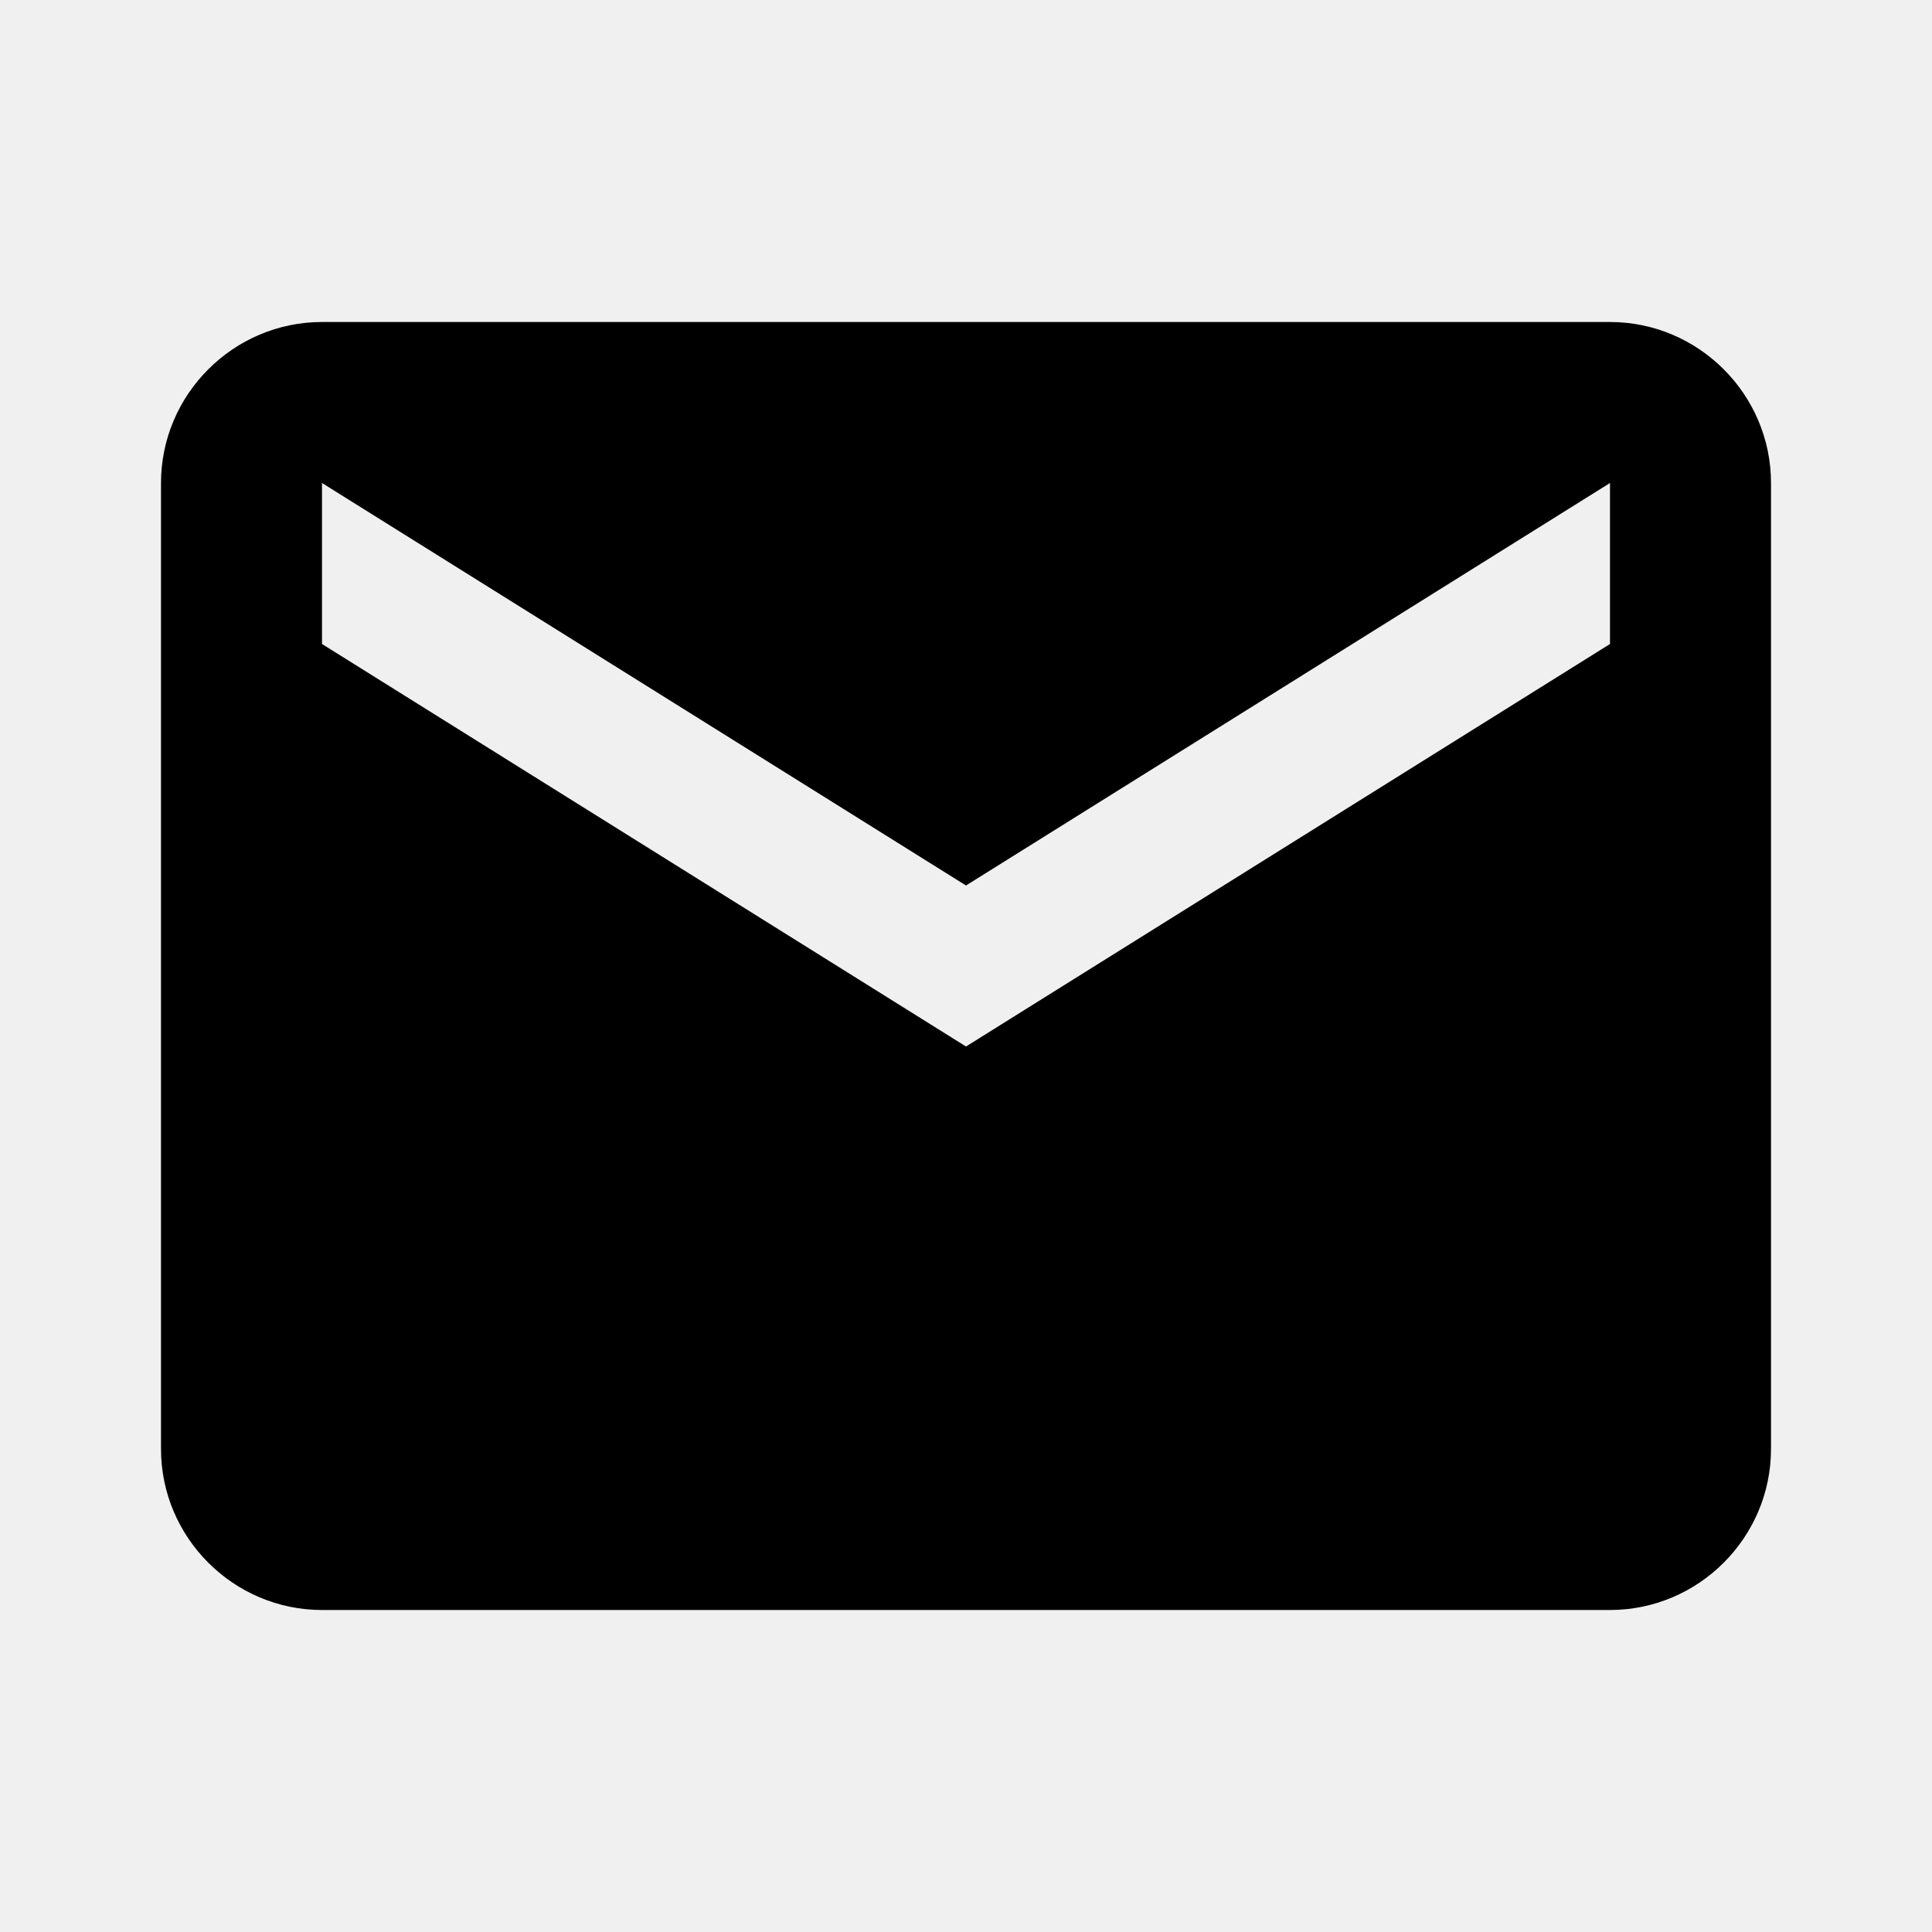
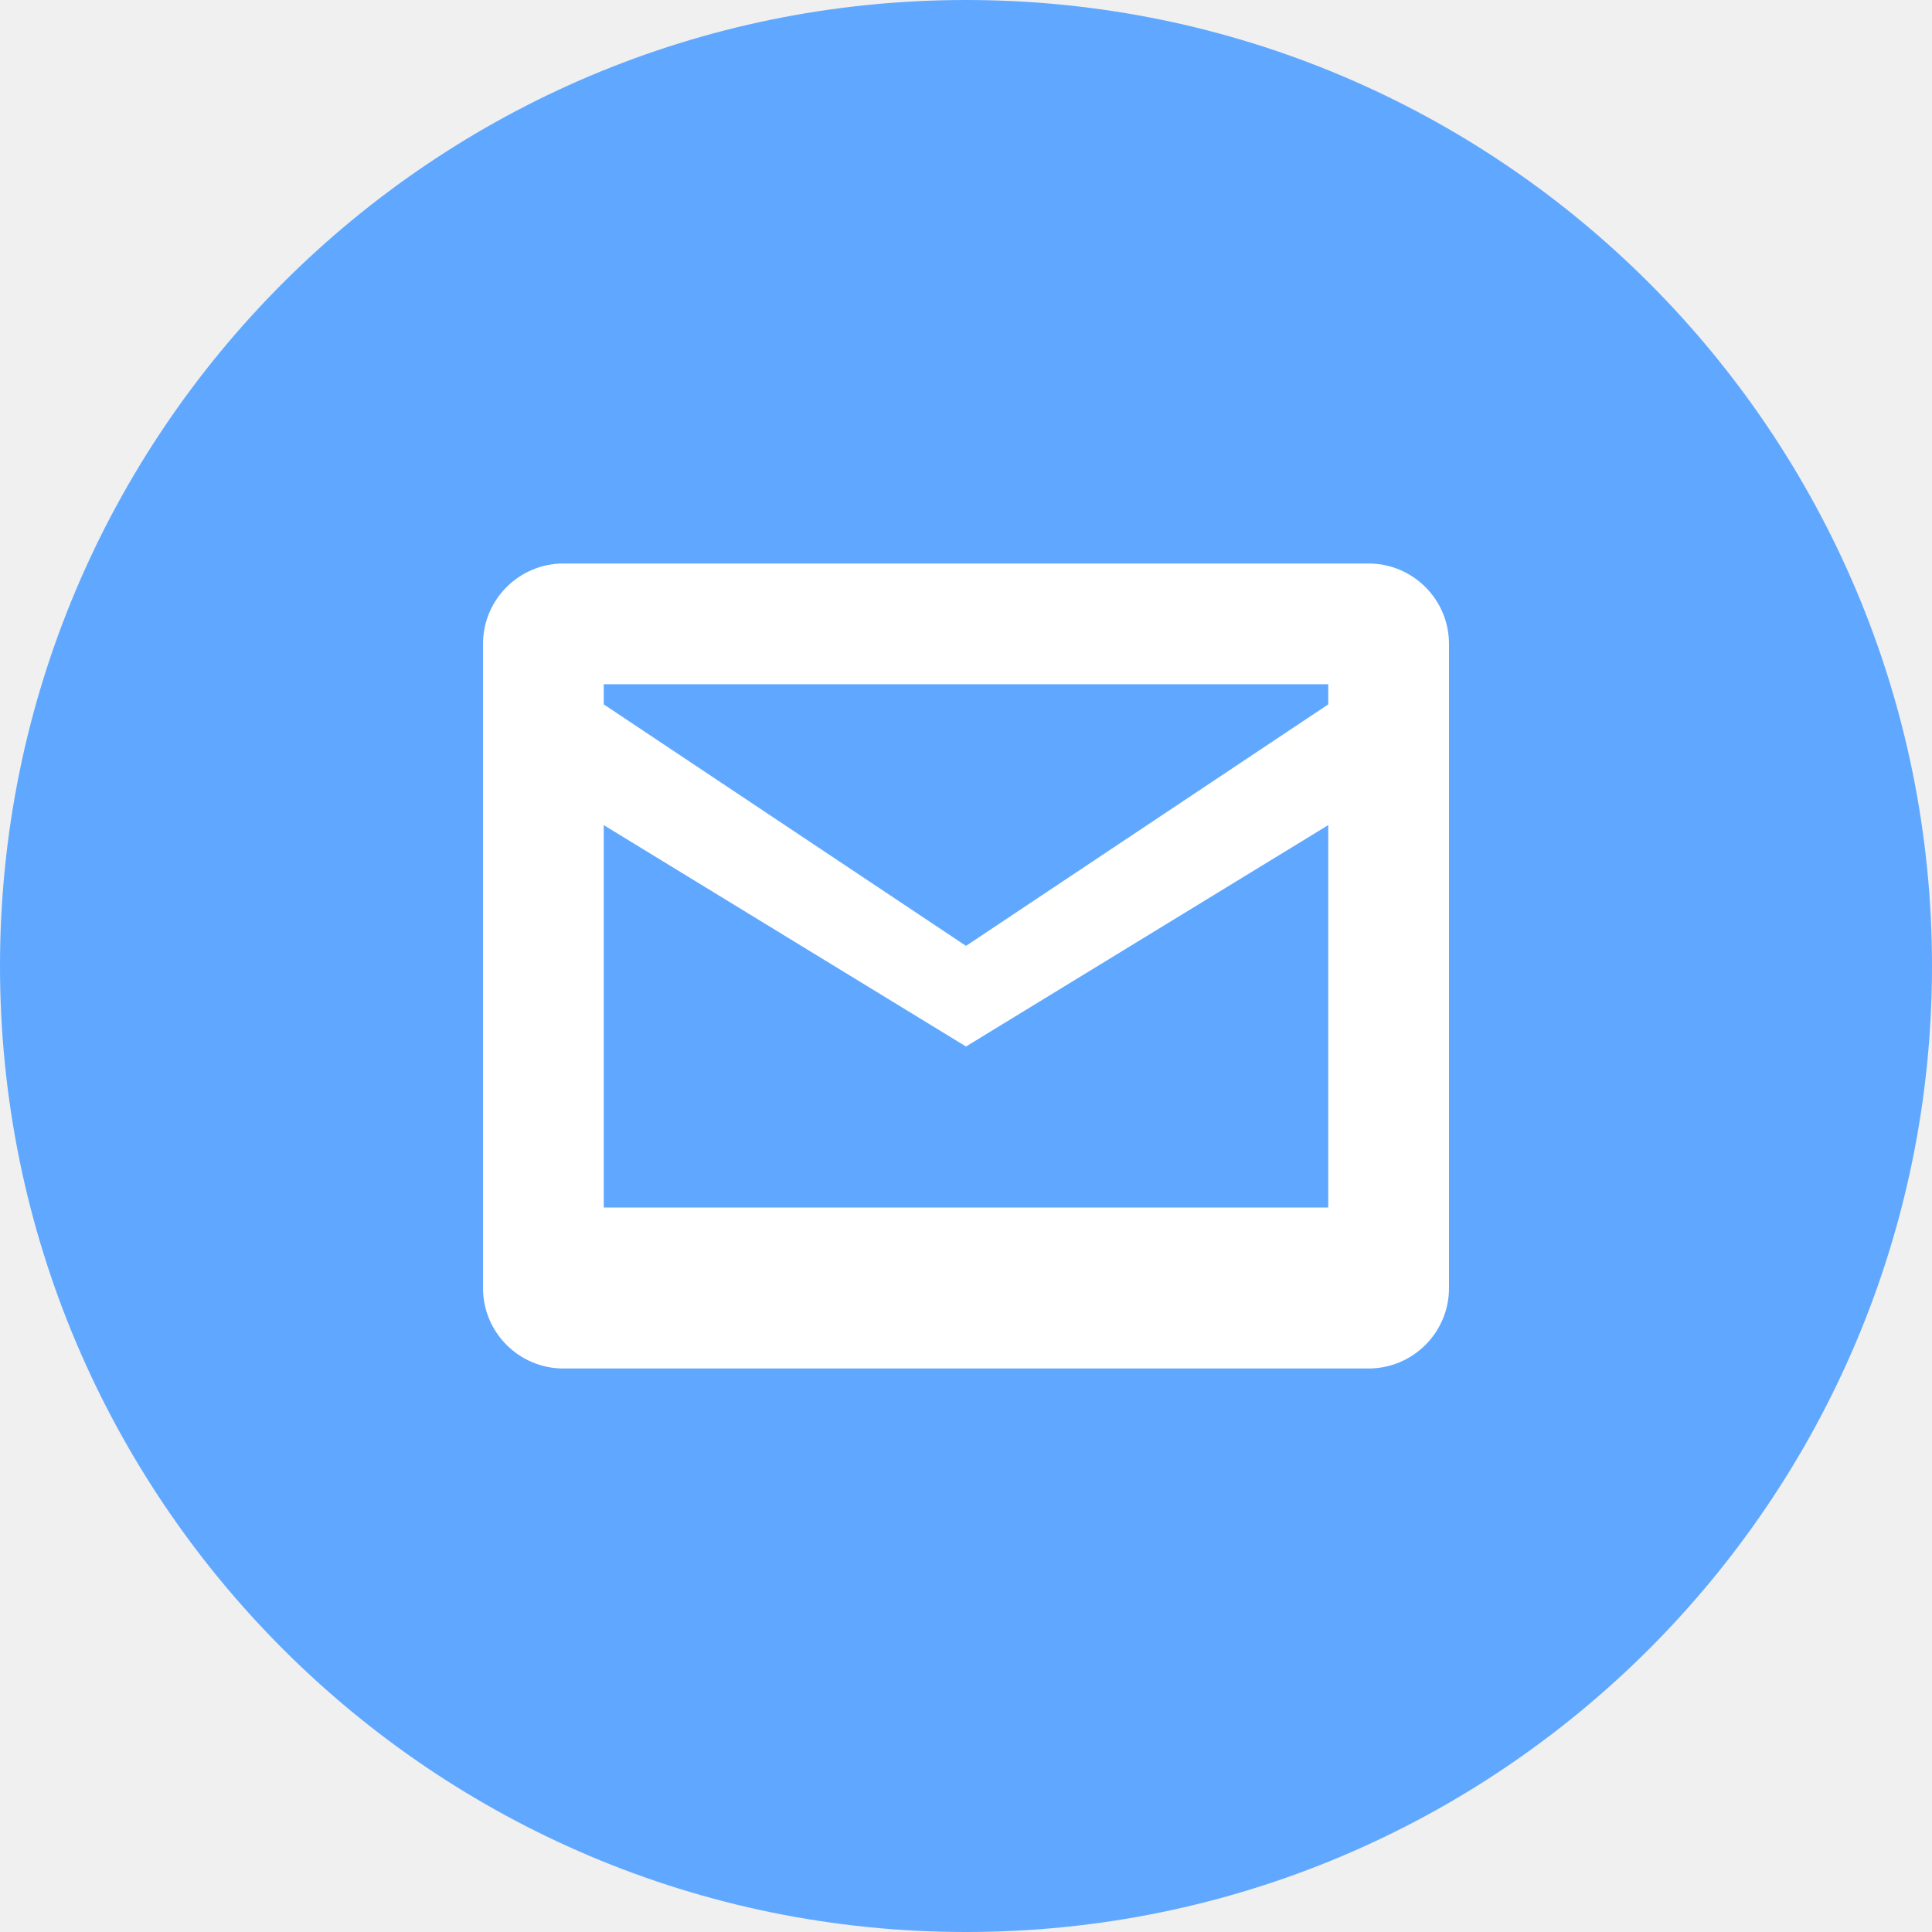
- <svg xmlns="http://www.w3.org/2000/svg" viewBox="0 0 24 24" fill="currentColor">
-   <path d="M20 4H4c-1.1 0-2 .9-2 2v12c0 1.1.9 2 2 2h16c1.1 0 2-.9 2-2V6c0-1.1-.9-2-2-2zm0 4-8 5-8-5V6l8 5 8-5v2z" />
+ <svg xmlns="http://www.w3.org/2000/svg" viewBox="0 0 24 24">
+   <circle cx="12" cy="12" r="12" fill="#60A8FF" />
+   <path fill="white" d="M6 8a1 1 0 0 1 1-1h10a1 1 0 0 1 1 1v8a1 1 0 0 1-1 1H7a1 1 0 0 1-1-1V8zm1.5.75 4.5 3 4.5-3v-.25h-9v.25zm0 1.5V15h9v-4.75L12 13 7.5 10.25z" />
</svg>
